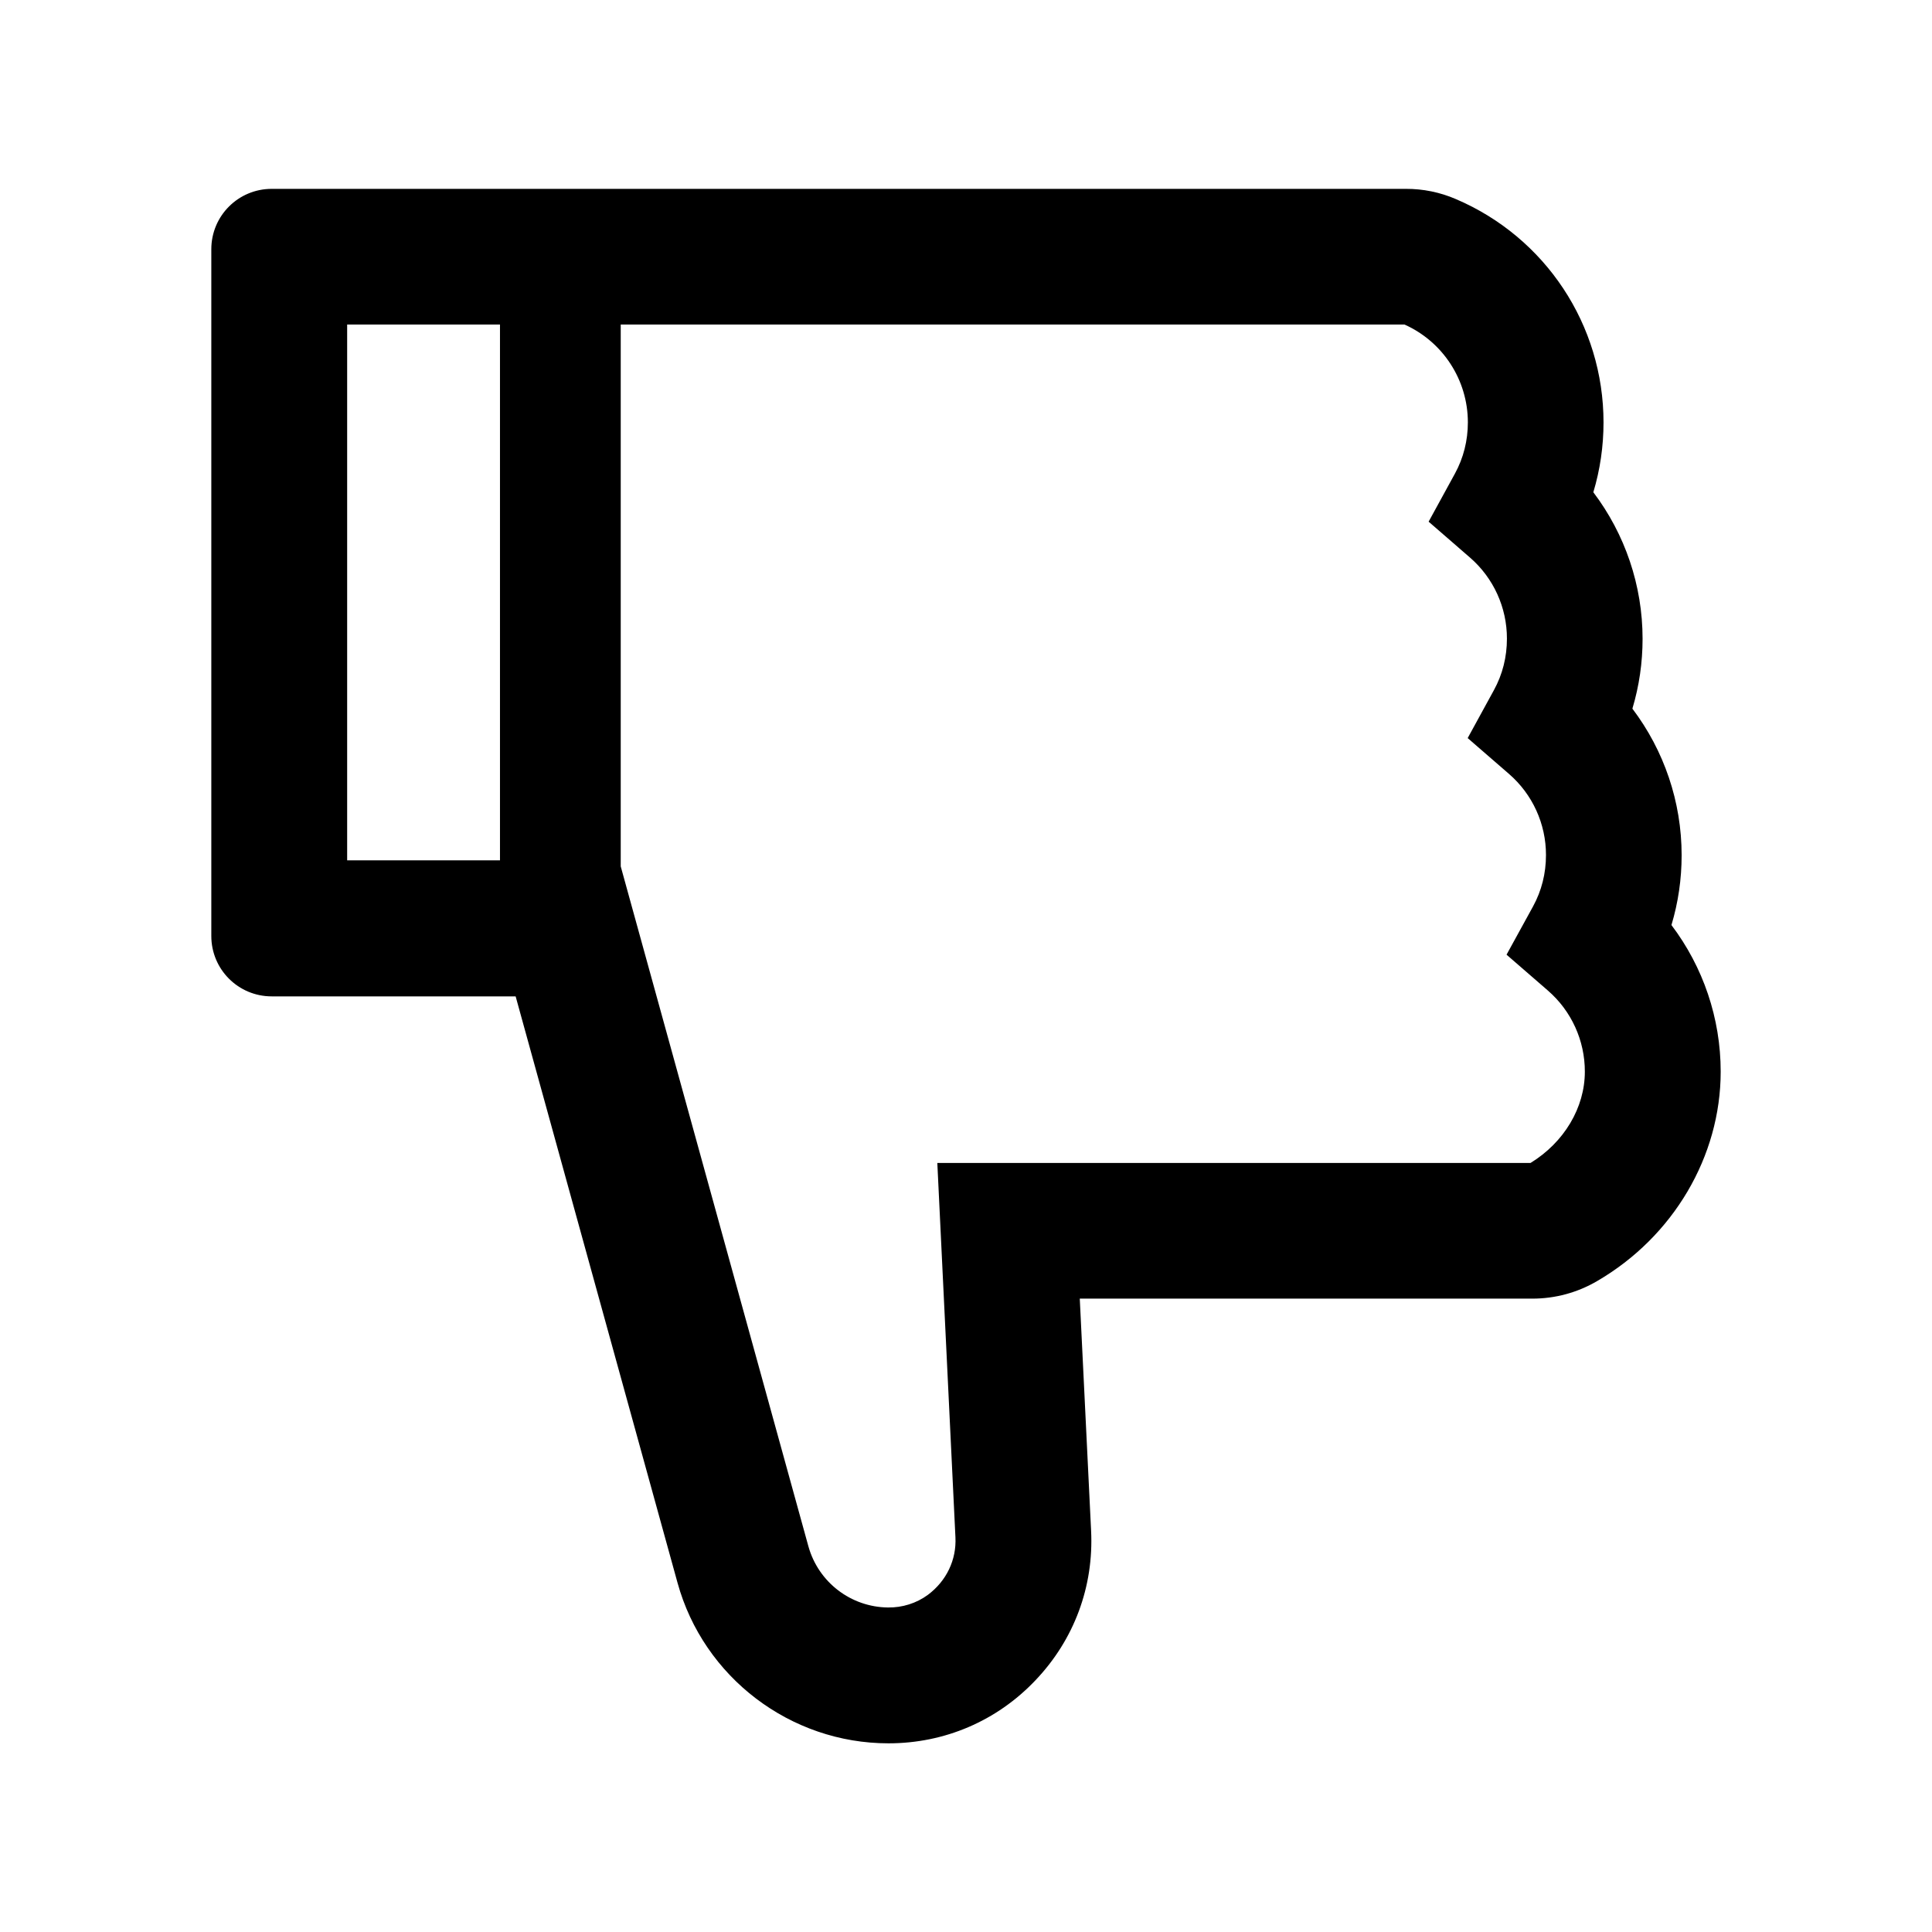
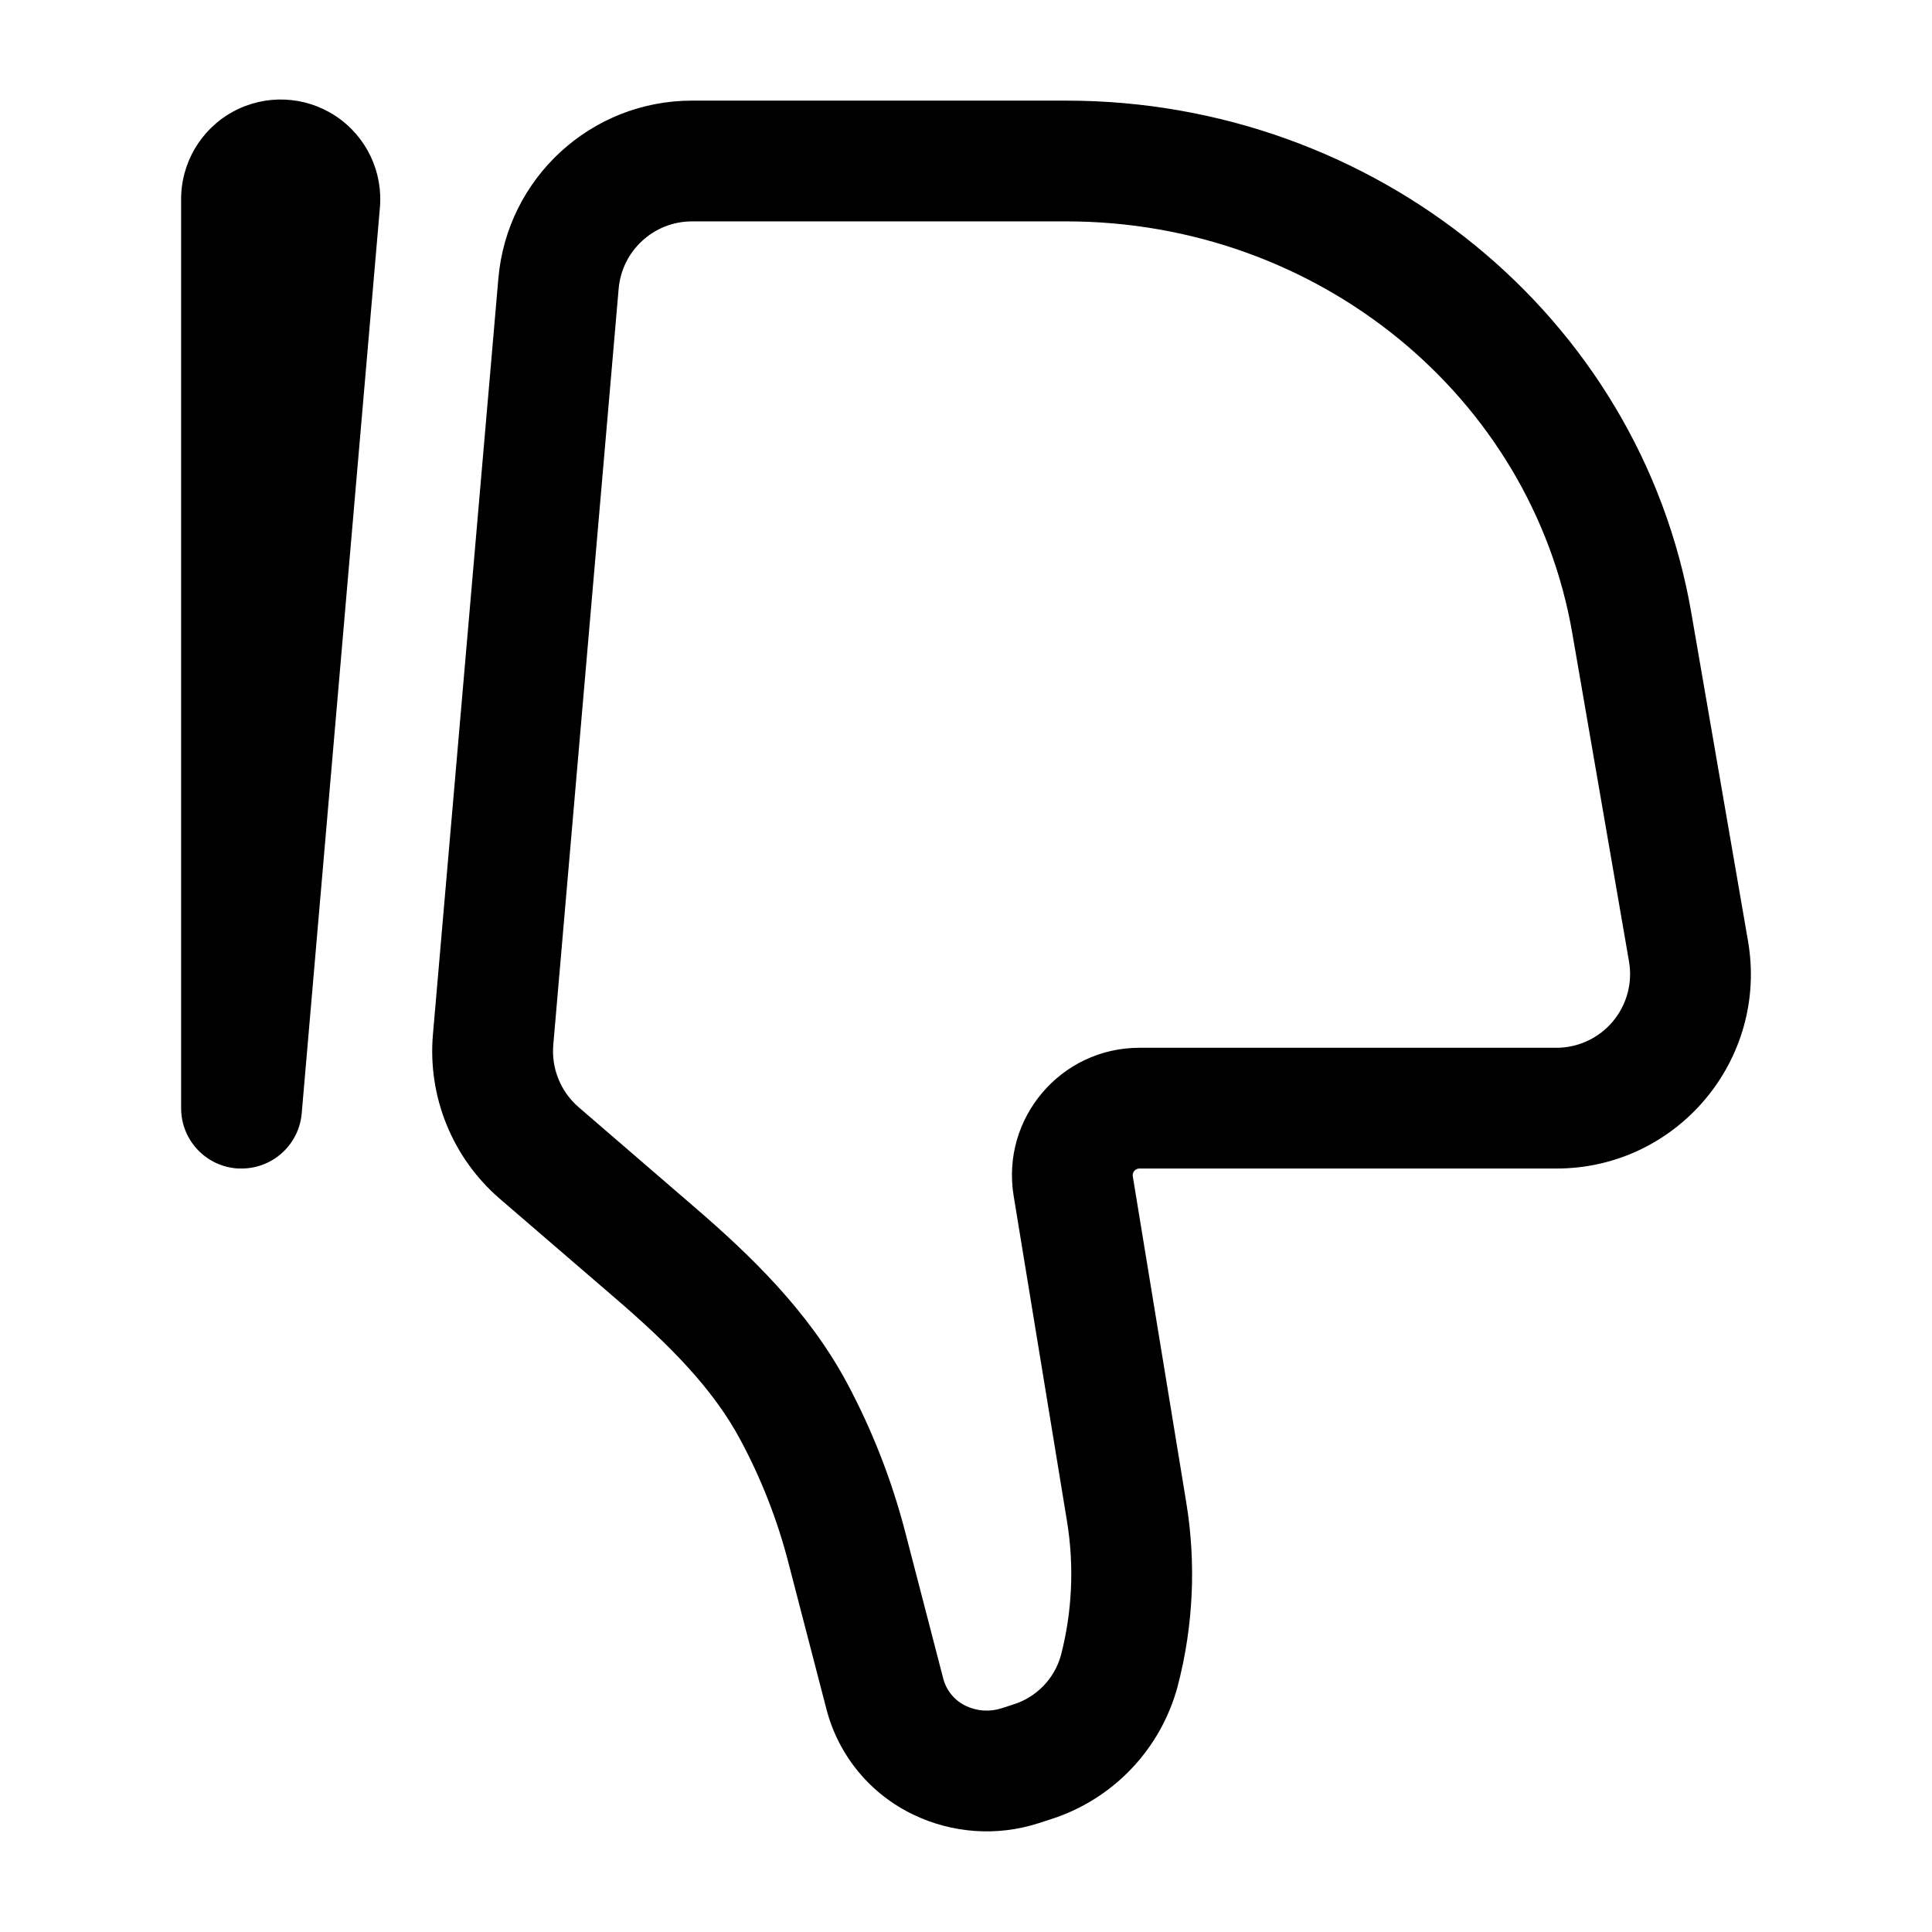
- <svg xmlns="http://www.w3.org/2000/svg" fill="currentColor" viewBox="0 0 1024 1024">
-   <path d="M885.9 490.3c3.6-12 5.4-24.4 5.4-37 0-28.3-9.3-55.5-26.1-77.7 3.6-12 5.4-24.4 5.4-37 0-28.3-9.3-55.5-26.1-77.7 3.6-12 5.4-24.4 5.4-37 0-51.6-30.7-98.1-78.3-118.4a66.1 66.1 0 0 0-26.5-5.4H144c-17.7 0-32 14.3-32 32v364c0 17.7 14.3 32 32 32h129.3l85.8 310.8C372.9 889 418.9 924 470.9 924c29.7 0 57.4-11.8 77.9-33.4 20.5-21.5 31-49.7 29.5-79.4l-6-122.9h239.9c12.1 0 23.9-3.2 34.3-9.3 40.4-23.5 65.5-66.1 65.5-111 0-28.3-9.3-55.5-26.1-77.7zM184 456V172h81v284h-81zm627.2 160.4H496.8l9.6 198.4c.6 11.9-4.7 23.1-14.6 30.5-6.1 4.5-13.6 6.8-21.1 6.7a44.28 44.28 0 0 1-42.2-32.3L329 459.2V172h415.4a56.85 56.85 0 0 1 33.6 51.8c0 9.7-2.3 18.9-6.9 27.3l-13.9 25.4 21.9 19a56.76 56.76 0 0 1 19.6 43c0 9.7-2.3 18.9-6.9 27.3l-13.9 25.4 21.9 19a56.76 56.76 0 0 1 19.6 43c0 9.7-2.3 18.9-6.9 27.3l-14 25.5 21.9 19a56.76 56.76 0 0 1 19.6 43c0 19.1-11 37.5-28.8 48.4z" />
+ <svg xmlns="http://www.w3.org/2000/svg" width="1em" height="1em" viewBox="0 0 24 24">
+   <path fill="currentColor" fill-rule="evenodd" d="M12.438 21.222a.6.6 0 0 1-.438-.03a.52.52 0 0 1-.28-.33l-.476-1.834a8.4 8.4 0 0 0-.72-1.844c-.485-.907-1.218-1.604-1.898-2.19l-1.438-1.24a.92.92 0 0 1-.315-.774l.812-9.392a.916.916 0 0 1 .911-.838h4.649c3.136 0 5.779 2.182 6.286 5.113l.705 4.08a.916.916 0 0 1-.901 1.073h-5.181c-.977 0-1.72.876-1.562 1.84l.663 4.044c.09.554.065 1.12-.076 1.664a.89.89 0 0 1-.596.611zl.23.714zm-1.09 1.321a2.1 2.1 0 0 0 1.549.107l.145-.047l-.23-.714l.23.714a2.38 2.38 0 0 0 1.589-1.662a5.5 5.5 0 0 0 .104-2.284l-.663-4.044a.083.083 0 0 1 .082-.097h5.18c1.5 0 2.636-1.352 2.38-2.829l-.705-4.08C20.37 3.92 17.07 1.25 13.245 1.25H8.596c-1.253 0-2.297.96-2.405 2.208l-.813 9.393a2.42 2.42 0 0 0 .83 2.04l1.44 1.24c.655.564 1.206 1.111 1.552 1.76c.257.48.456.988.592 1.514l.476 1.833a2.01 2.01 0 0 0 1.08 1.305m-8.38-8.028a.75.75 0 0 0 .78-.685l.97-11.236a1.237 1.237 0 1 0-2.468-.107v11.279a.75.75 0 0 0 .718.75" clip-rule="evenodd" />
</svg>
